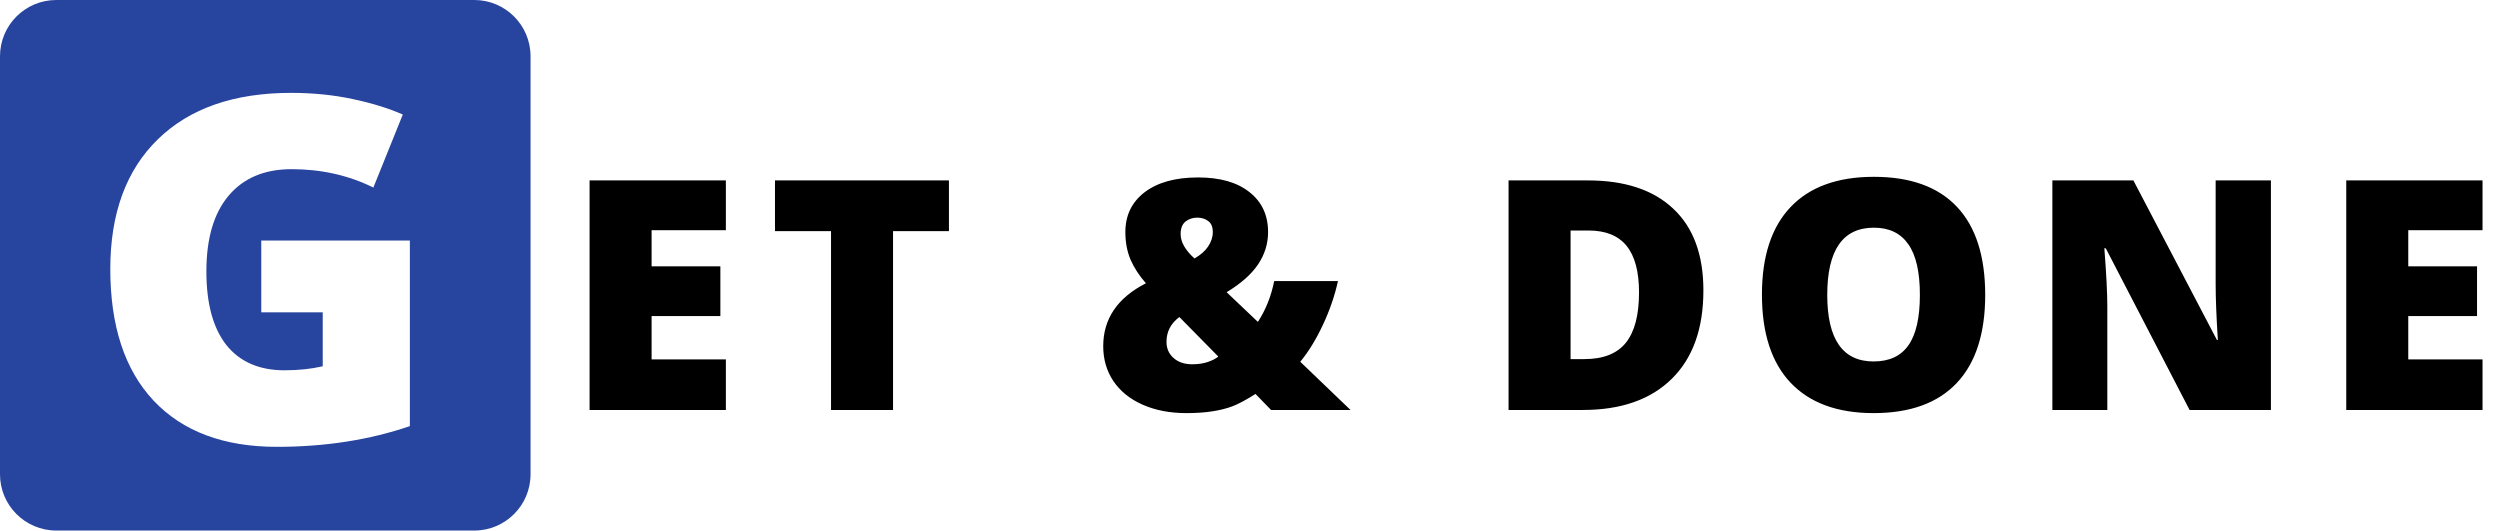
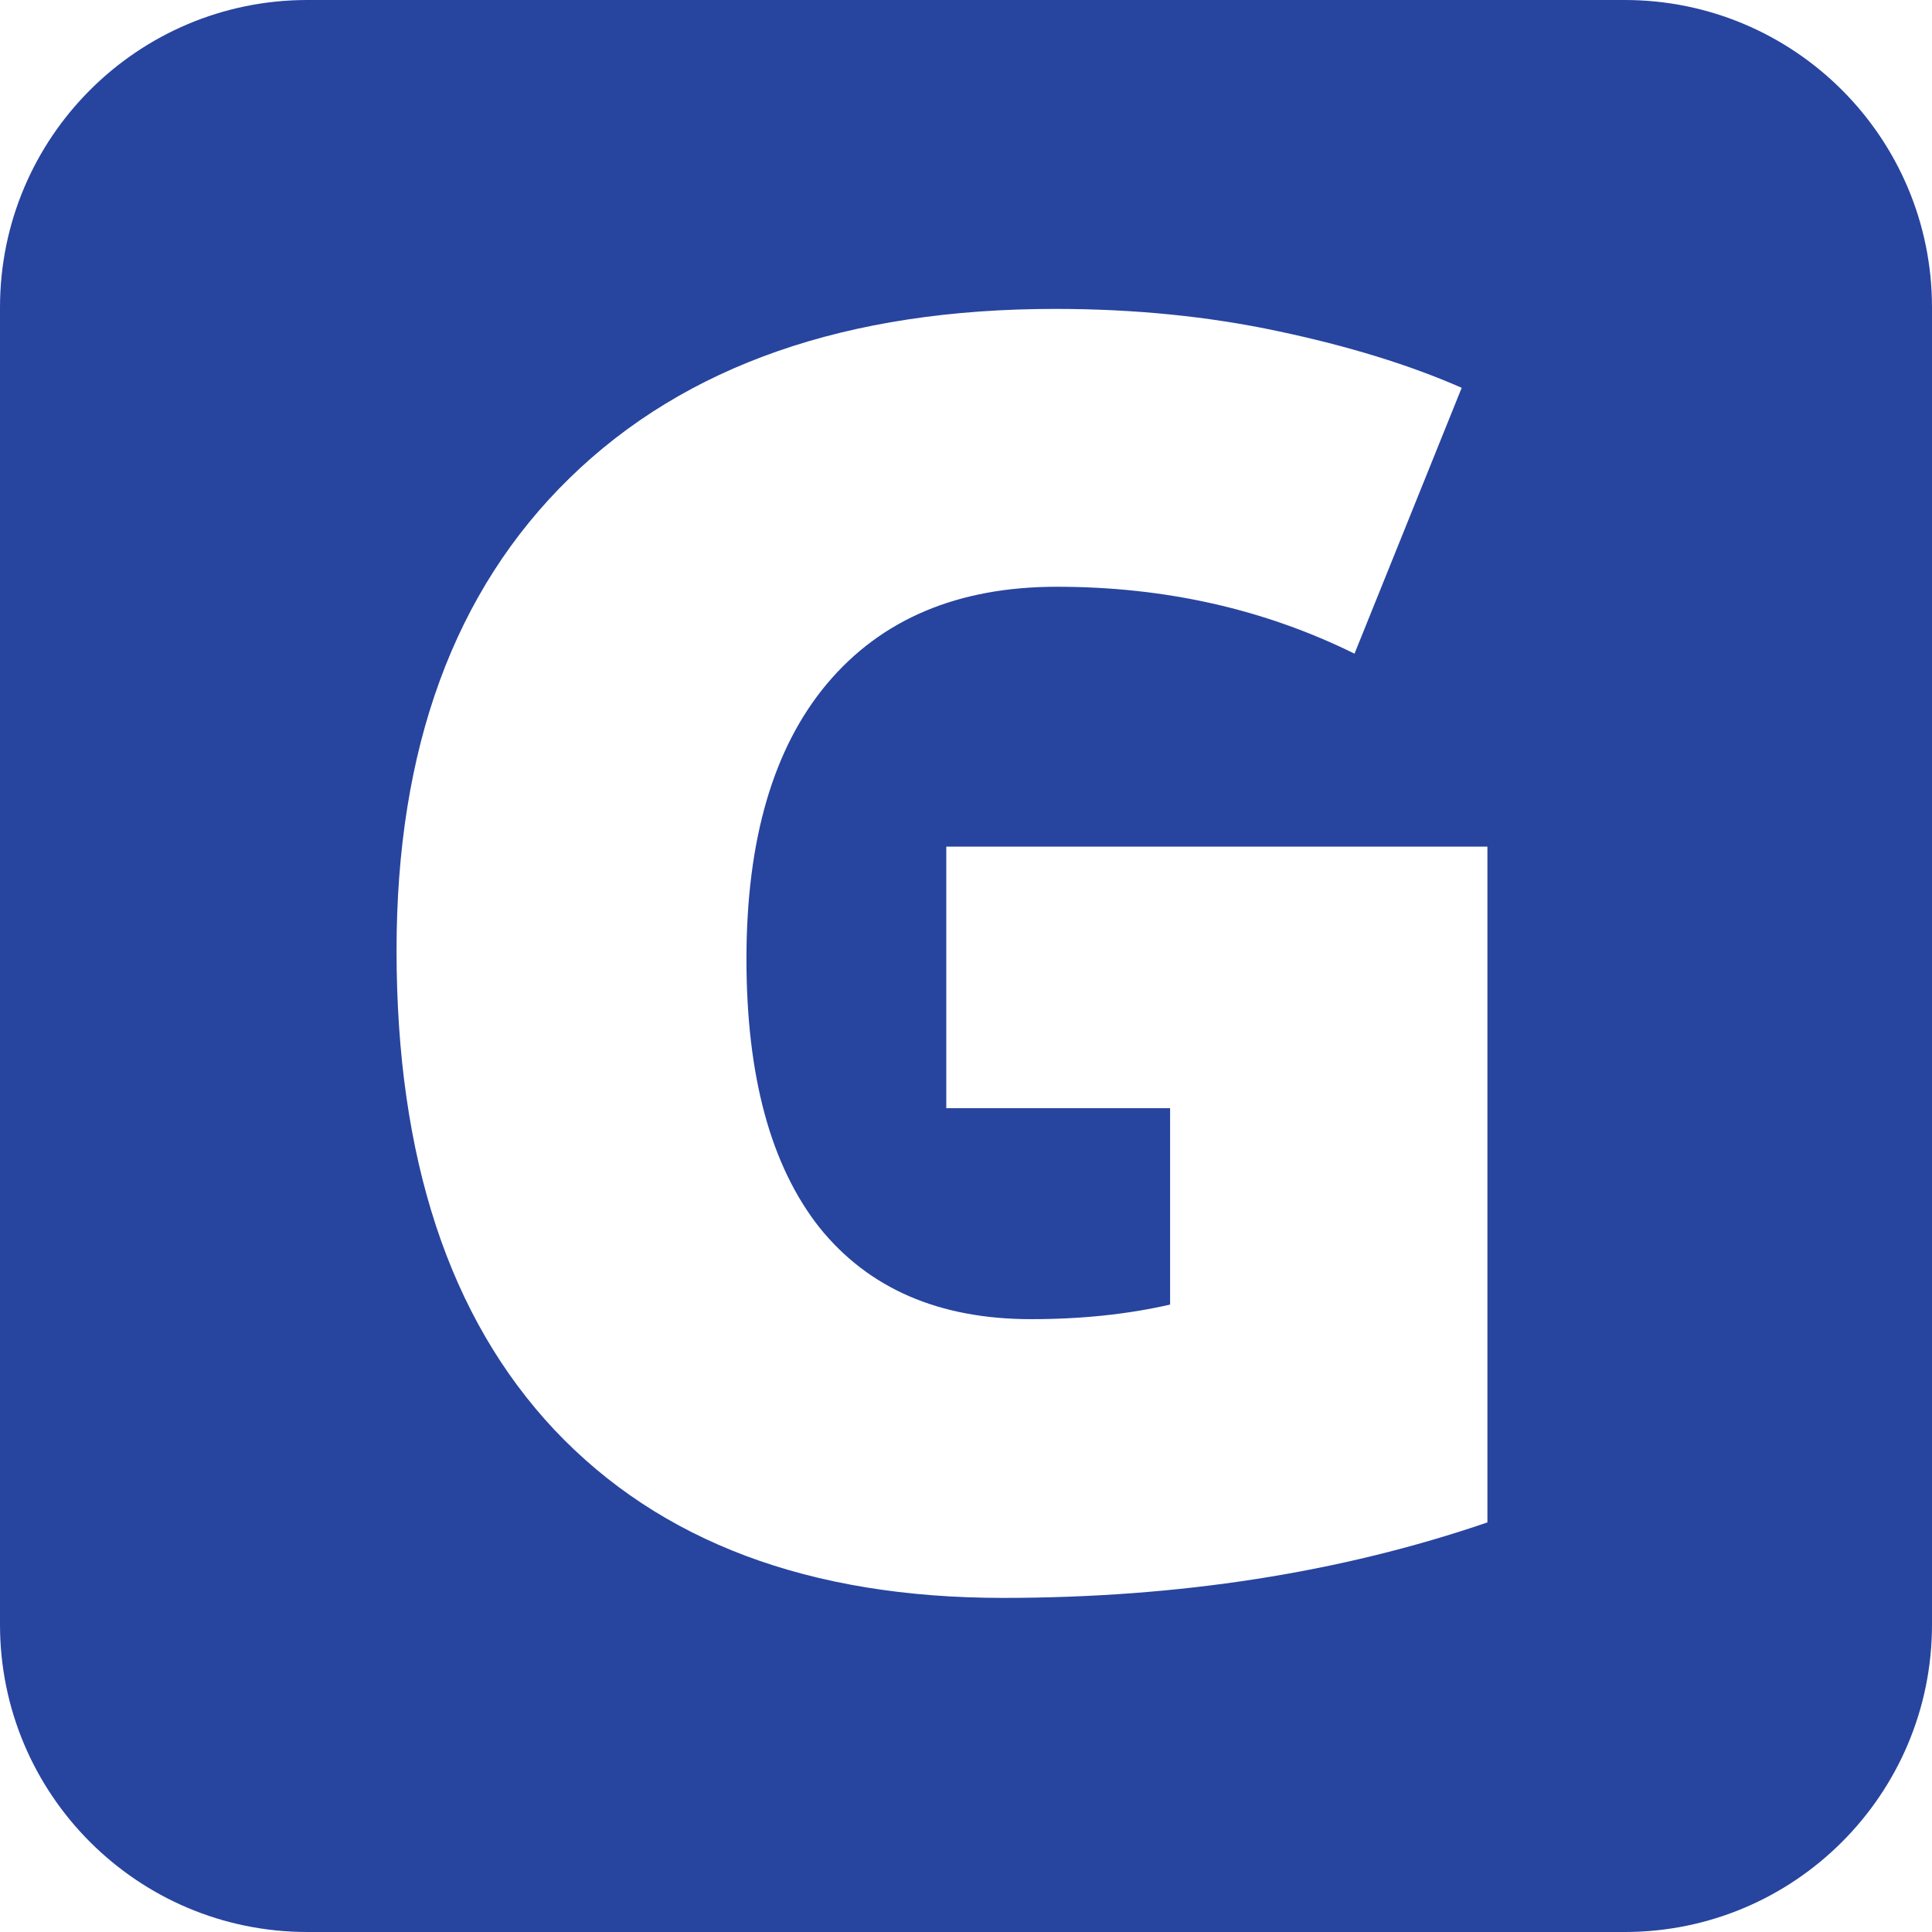
- <svg xmlns="http://www.w3.org/2000/svg" width="311" height="66" viewBox="0 0 311 66" fill="none">
-   <path fill-rule="evenodd" clip-rule="evenodd" d="M7 0C3.134 0 0 3.134 0 7V59C0 62.866 3.134 66 7 66H59C62.866 66 66 62.866 66 59V7C66 3.134 62.866 0 59 0H7ZM50.987 29.922H32.501V38.857H40.147V45.566C38.702 45.898 37.12 46.065 35.401 46.065C32.257 46.065 29.845 45.02 28.165 42.93C26.505 40.82 25.674 37.764 25.674 33.76C25.674 29.678 26.593 26.543 28.428 24.355C30.284 22.148 32.901 21.045 36.28 21.045C39.971 21.045 43.36 21.807 46.446 23.33L50.108 14.248C48.331 13.467 46.241 12.822 43.839 12.315C41.456 11.807 38.917 11.553 36.221 11.553C29.112 11.553 23.585 13.477 19.639 17.324C15.694 21.172 13.721 26.553 13.721 33.467C13.721 40.557 15.518 46.016 19.112 49.844C22.725 53.672 27.833 55.586 34.434 55.586C40.45 55.586 45.968 54.727 50.987 53.008V29.922Z" fill="#27449F" />
-   <path d="M90.298 51H73.344V22.445H90.298V28.637H81.059V33.129H89.614V39.32H81.059V44.711H90.298V51ZM111.095 51H103.38V28.754H96.408V22.445H118.048V28.754H111.095V51ZM158.12 51L156.187 49.008C155.015 49.75 154.051 50.264 153.296 50.551C152.554 50.824 151.714 51.033 150.777 51.176C149.852 51.319 148.791 51.391 147.593 51.391C145.536 51.391 143.713 51.039 142.124 50.336C140.549 49.633 139.338 48.65 138.491 47.387C137.658 46.124 137.241 44.685 137.241 43.07C137.241 39.659 139.012 37.048 142.554 35.238C141.747 34.327 141.115 33.363 140.659 32.348C140.217 31.319 139.995 30.16 139.995 28.871C139.995 26.788 140.796 25.134 142.398 23.91C144.012 22.686 146.226 22.074 149.038 22.074C151.786 22.074 153.921 22.686 155.445 23.91C156.981 25.121 157.749 26.775 157.749 28.871C157.749 30.316 157.333 31.658 156.499 32.895C155.679 34.118 154.377 35.271 152.593 36.352L156.48 40.043C157.456 38.546 158.133 36.853 158.511 34.965H166.441C166.05 36.762 165.432 38.565 164.585 40.375C163.752 42.172 162.808 43.715 161.753 45.004L168.003 51H158.12ZM145.112 42.523C145.112 43.344 145.405 44.014 145.991 44.535C146.577 45.056 147.352 45.316 148.316 45.316C149.058 45.316 149.709 45.219 150.269 45.023C150.829 44.828 151.258 44.607 151.558 44.359L146.714 39.438C145.646 40.232 145.112 41.26 145.112 42.523ZM150.874 28.871C150.874 28.233 150.685 27.777 150.308 27.504C149.943 27.217 149.481 27.074 148.921 27.074C148.374 27.074 147.892 27.237 147.476 27.562C147.072 27.888 146.87 28.409 146.87 29.125C146.87 30.102 147.443 31.111 148.589 32.152C149.331 31.736 149.898 31.241 150.288 30.668C150.679 30.082 150.874 29.483 150.874 28.871ZM211.903 36.117C211.903 40.883 210.588 44.555 207.958 47.133C205.341 49.711 201.656 51 196.903 51H187.665V22.445H197.548C202.131 22.445 205.666 23.617 208.153 25.961C210.653 28.305 211.903 31.69 211.903 36.117ZM203.895 36.391C203.895 33.773 203.374 31.833 202.333 30.57C201.304 29.307 199.735 28.676 197.626 28.676H195.38V44.672H197.098C199.442 44.672 201.161 43.995 202.255 42.641C203.348 41.273 203.895 39.19 203.895 36.391ZM246.959 36.684C246.959 41.488 245.78 45.141 243.423 47.641C241.067 50.141 237.616 51.391 233.072 51.391C228.593 51.391 225.155 50.134 222.759 47.621C220.377 45.108 219.185 41.449 219.185 36.645C219.185 31.892 220.37 28.266 222.74 25.766C225.123 23.253 228.58 21.996 233.111 21.996C237.655 21.996 241.099 23.24 243.443 25.727C245.787 28.213 246.959 31.866 246.959 36.684ZM227.31 36.684C227.31 42.204 229.231 44.965 233.072 44.965C235.025 44.965 236.47 44.294 237.408 42.953C238.358 41.612 238.834 39.522 238.834 36.684C238.834 33.832 238.352 31.729 237.388 30.375C236.438 29.008 235.012 28.324 233.111 28.324C229.244 28.324 227.31 31.111 227.31 36.684ZM282.502 51H272.385L261.955 30.883H261.78C262.027 34.047 262.151 36.462 262.151 38.129V51H255.315V22.445H265.393L275.784 42.289H275.901C275.718 39.411 275.627 37.1 275.627 35.355V22.445H282.502V51ZM308.827 51H291.874V22.445H308.827V28.637H299.589V33.129H308.144V39.32H299.589V44.711H308.827V51Z" fill="black" />
+ <svg xmlns="http://www.w3.org/2000/svg" width="44" height="44" viewBox="0 0 44 44" fill="none">
+   <path fill-rule="evenodd" clip-rule="evenodd" d="M7 0C3.134 0 0 3.134 0 7V37C0 40.866 3.134 44 7 44H37C40.866 44 44 40.866 44 37V7C44 3.134 40.866 0 37 0H7ZM33.875 19.281H21.551V25.238H26.648V29.711C25.685 29.932 24.63 30.043 23.484 30.043C21.388 30.043 19.78 29.346 18.66 27.953C17.553 26.547 17 24.509 17 21.84C17 19.119 17.612 17.029 18.836 15.57C20.073 14.099 21.818 13.363 24.07 13.363C26.531 13.363 28.79 13.871 30.848 14.887L33.289 8.832C32.104 8.311 30.711 7.882 29.109 7.543C27.521 7.204 25.828 7.035 24.031 7.035C19.292 7.035 15.607 8.318 12.977 10.883C10.346 13.448 9.031 17.035 9.031 21.645C9.031 26.371 10.229 30.01 12.625 32.562C15.034 35.115 18.439 36.391 22.84 36.391C26.85 36.391 30.529 35.818 33.875 34.672V19.281Z" fill="#27449F" />
</svg>
